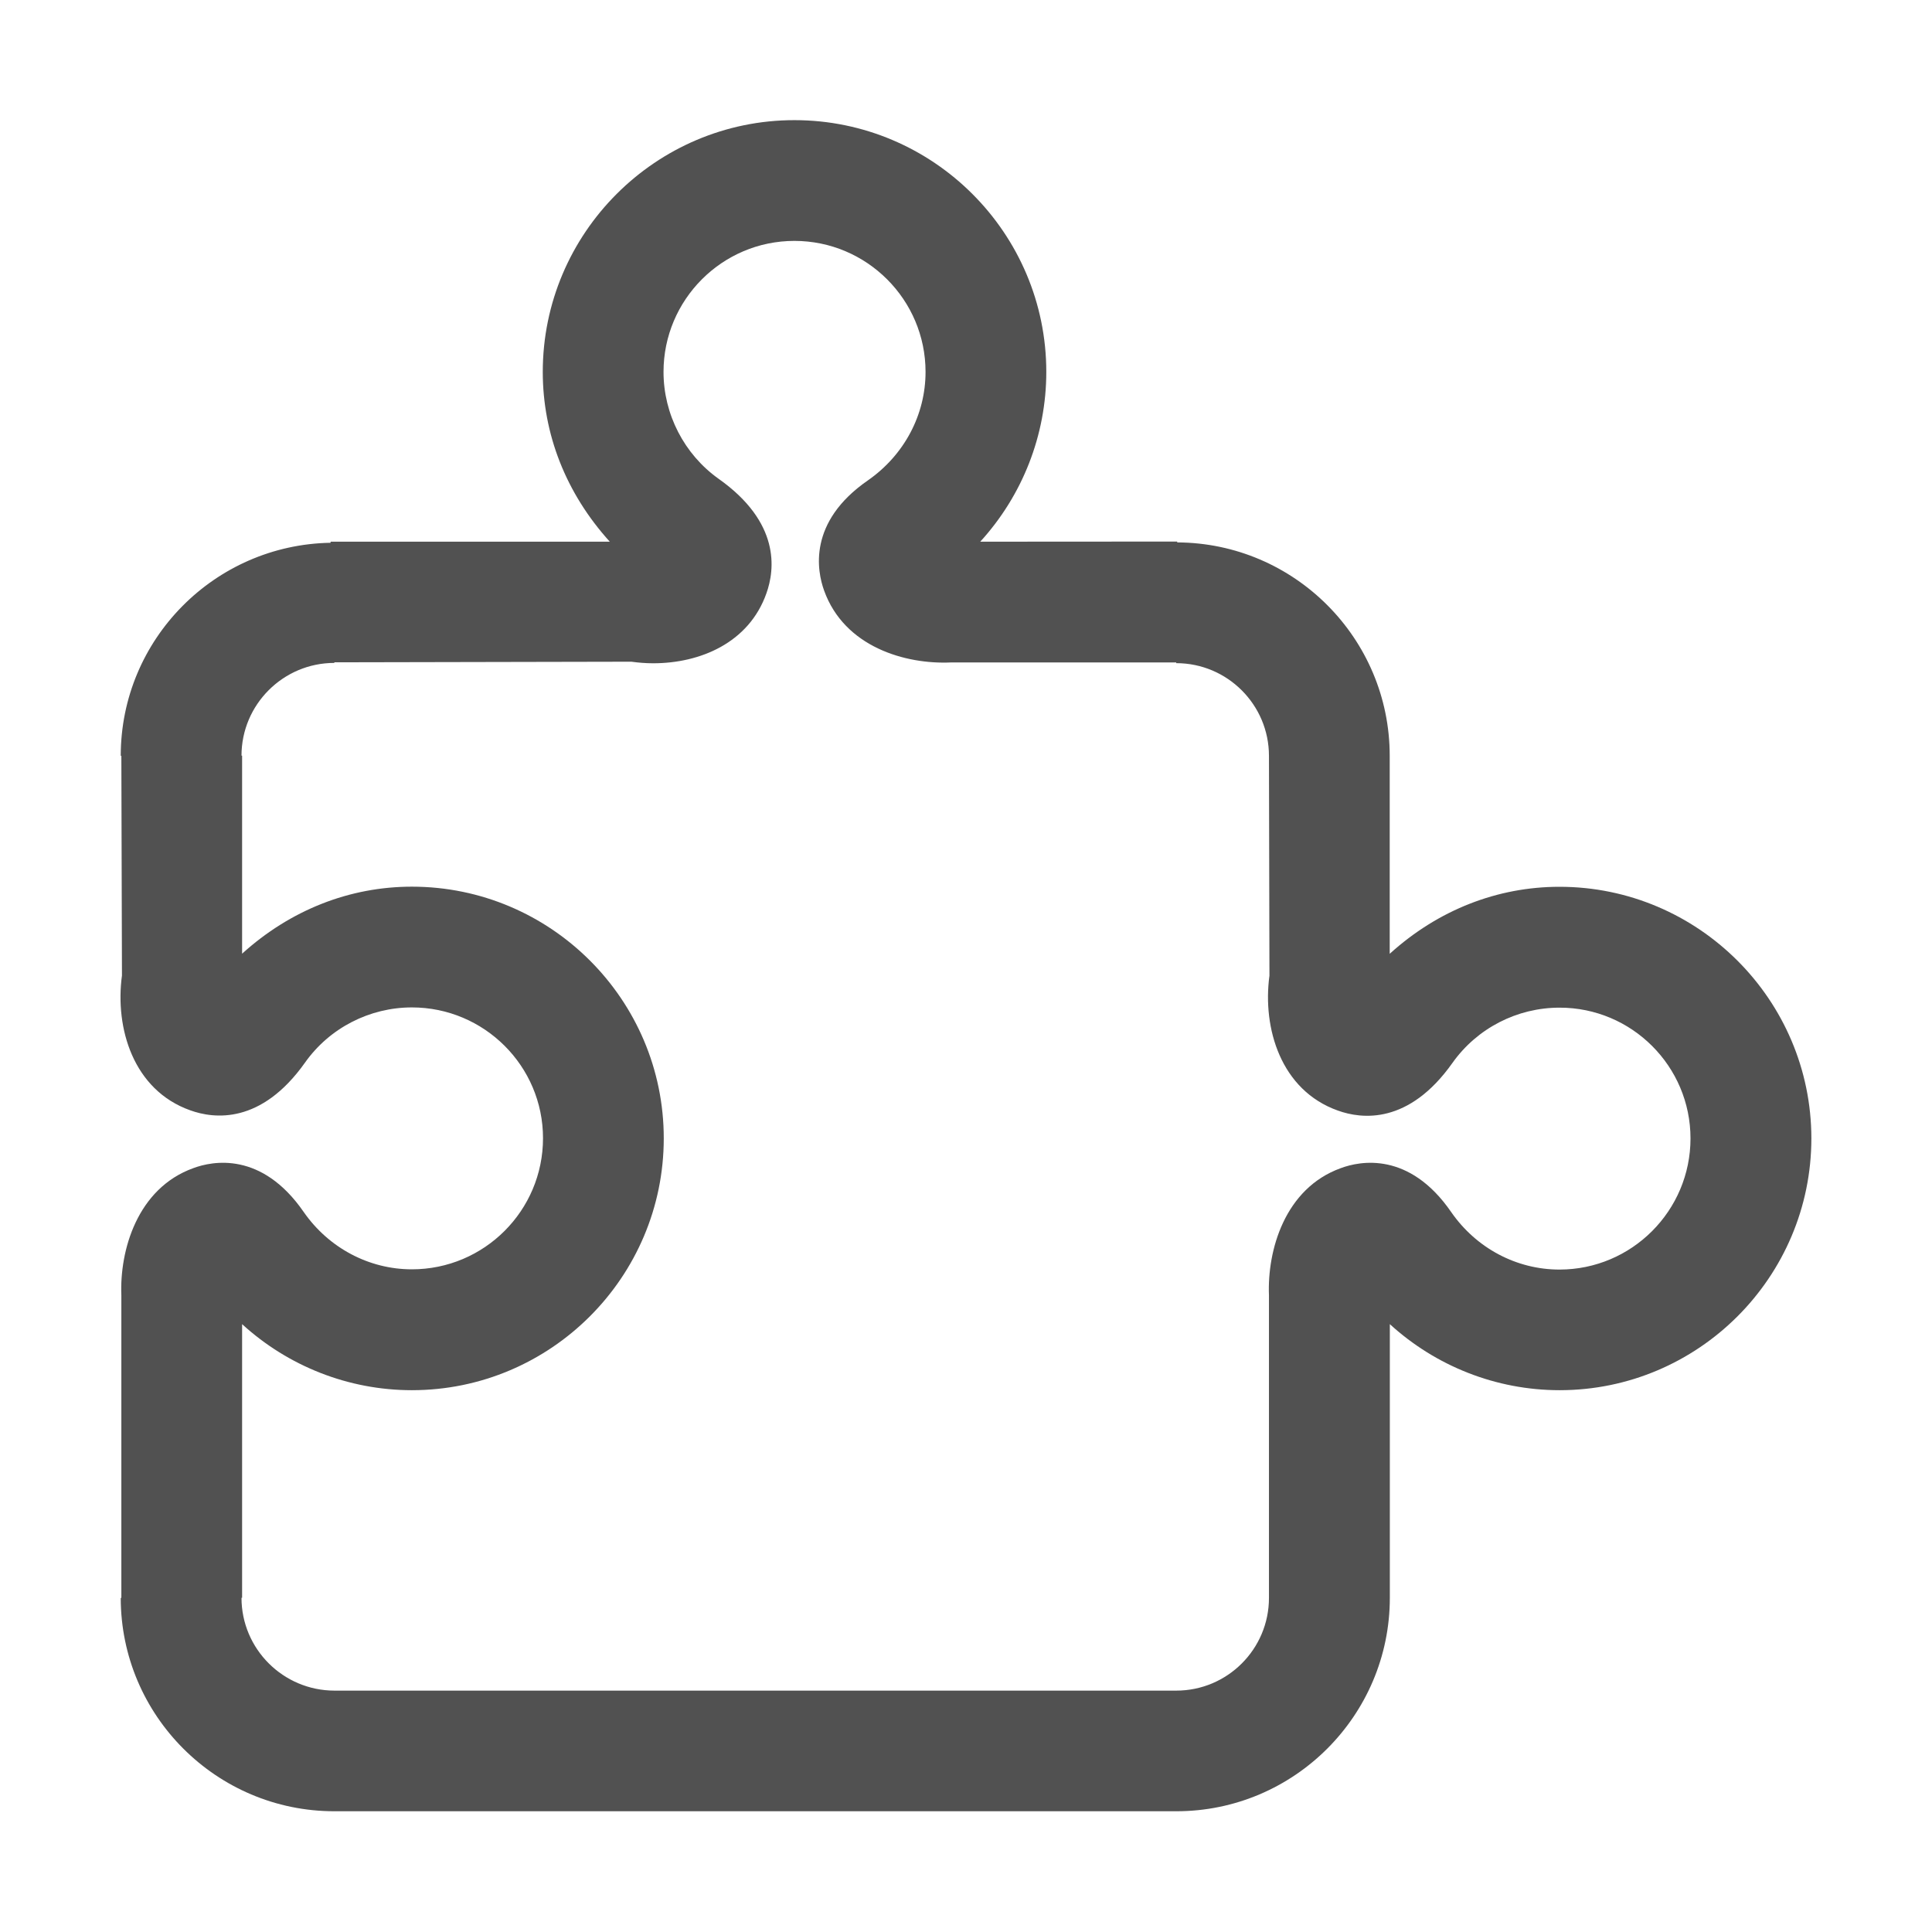
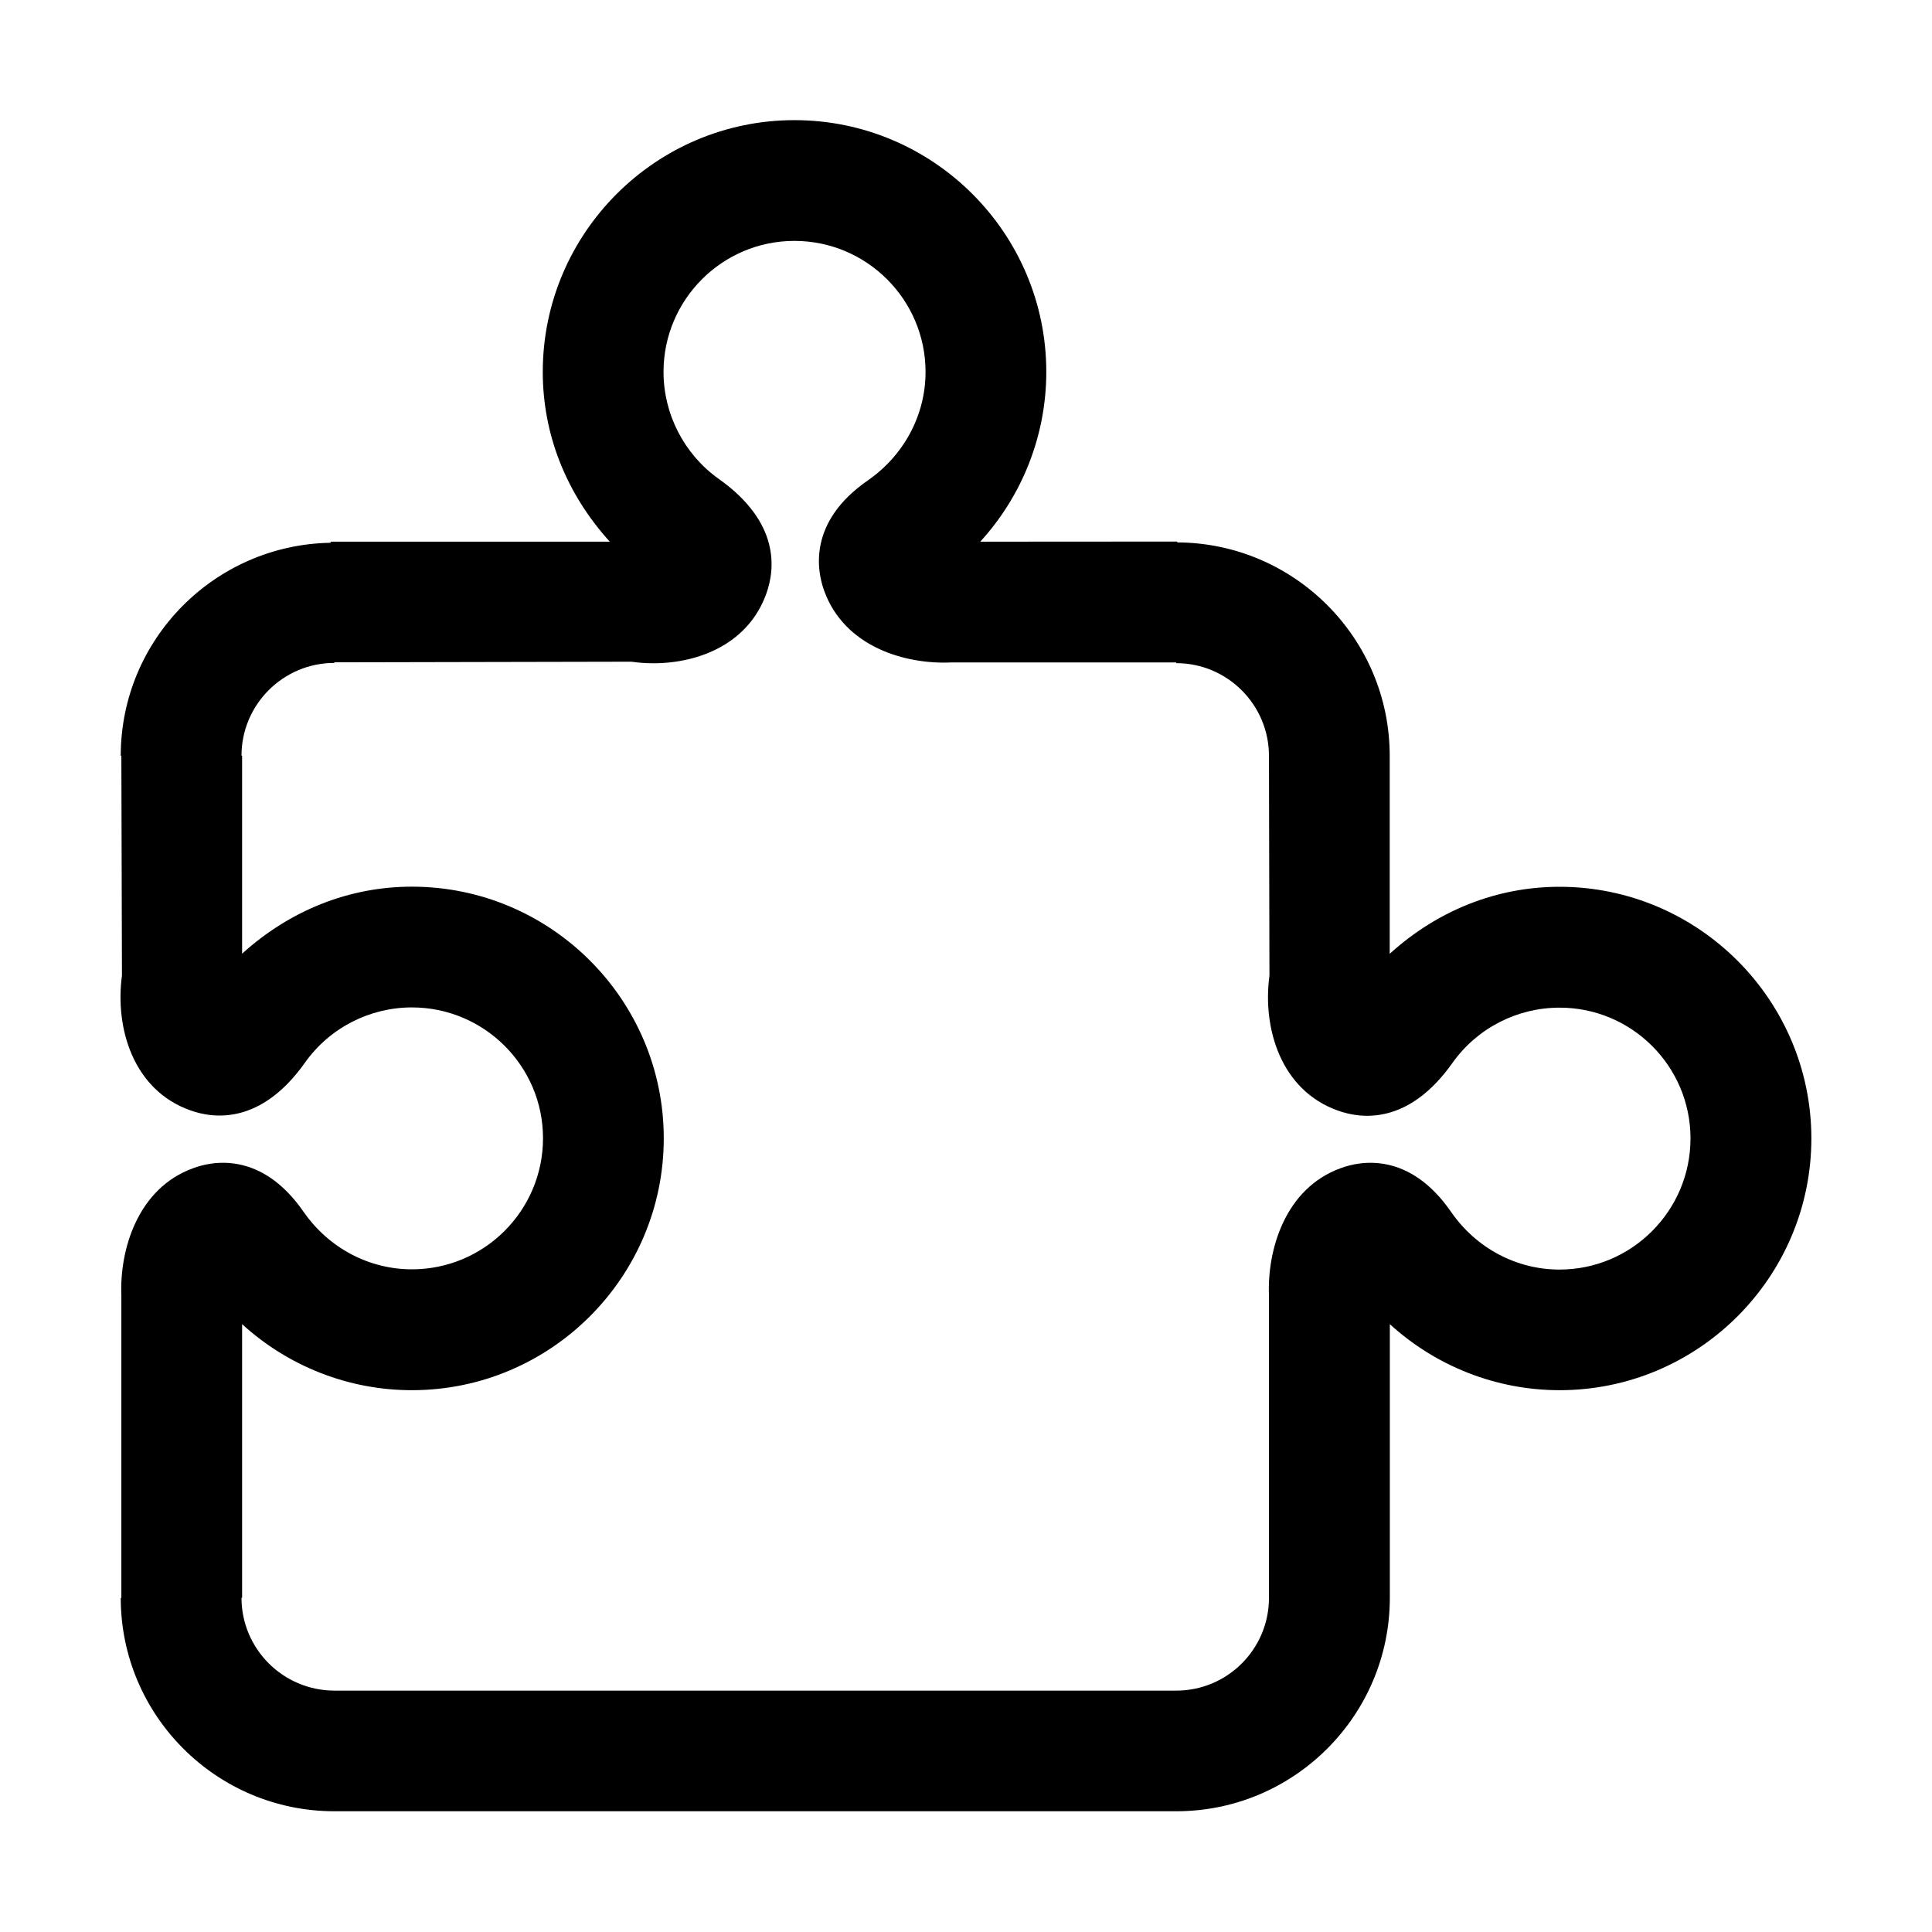
<svg xmlns="http://www.w3.org/2000/svg" class="icon" width="200px" height="200.00px" viewBox="0 0 1024 1024" version="1.1">
-   <path fill="#515151" d="M826.56 470.016c-32.896 0-64.384 12.288-89.984 35.52v-104.96c0-62.208-50.496-112.832-112.64-113.088v-0.448l-104.384 0.064c22.272-24.384 35.008-56.384 35.008-89.984 0-73.536-59.904-133.44-133.504-133.44-73.472 0-133.376 59.904-133.376 133.44 0 32.896 12.224 64.256 35.52 89.984H175.232v0.576C113.728 288.704 64 338.88 64 400.576h0.32l0.32 116.48c-3.776 27.84 5.952 60.672 36.16 71.424 12.736 4.608 37.632 7.488 60.864-25.28 12.992-18.368 34.24-29.248 56.64-29.248 38.336 0 69.504 31.104 69.504 69.312 0 38.4-31.168 69.504-69.504 69.504-22.656 0-44.032-11.264-57.344-30.4-22.272-32.256-48.384-27.008-58.496-23.232-29.824 10.752-39.104 43.776-38.144 67.392v160.384H64C64 909.248 114.752 960 177.216 960h446.272c62.4 0 113.152-50.752 113.152-113.152V701.824c24.384 22.272 56.384 35.008 89.984 35.008 73.536 0 133.44-59.904 133.44-133.504C960 529.92 900.096 470.016 826.56 470.016z m0 202.88c-22.72 0-44.032-11.264-57.344-30.4-22.272-32.384-48.448-27.136-58.56-23.36-29.824 10.752-39.04 43.776-38.08 67.392v160.384c0 27.136-22.016 49.152-49.152 49.152H177.216C150.08 896 128 873.984 128 846.848h0.32V701.824c24.384 22.272 56.384 35.008 89.984 35.008 73.6 0 133.504-59.904 133.504-133.504 0-73.472-59.904-133.376-133.504-133.376-32.896 0-64.32 12.288-89.984 35.52v-104.96H128c0-27.072 22.08-49.152 49.216-49.152v-0.32l157.44-0.32c3.776 0.512 7.616 0.832 11.52 0.832 24.896 0 50.752-10.816 60.032-37.056 4.544-12.736 7.424-37.568-25.344-60.736-18.24-12.992-29.184-34.24-29.184-56.64 0-38.272 31.104-69.44 69.376-69.44 38.336 0 69.504 31.168 69.504 69.44 0 22.72-11.264 44.032-30.528 57.472-32.064 22.144-26.944 48.192-23.232 58.432 10.752 29.888 43.072 39.232 67.392 38.08h119.232v0.384c27.136 0 49.152 22.08 49.152 49.152l0.256 116.48c-3.776 27.84 6.016 60.736 36.224 71.488 12.736 4.608 37.632 7.488 60.8-25.28 13.056-18.368 34.24-29.248 56.704-29.248 38.272-0.064 69.44 31.04 69.44 69.312 0 38.336-31.168 69.504-69.44 69.504z" />
+   <path d="M826.56 470.016c-32.896 0-64.384 12.288-89.984 35.52v-104.96c0-62.208-50.496-112.832-112.64-113.088v-0.448l-104.384 0.064c22.272-24.384 35.008-56.384 35.008-89.984 0-73.536-59.904-133.44-133.504-133.44-73.472 0-133.376 59.904-133.376 133.44 0 32.896 12.224 64.256 35.52 89.984H175.232v0.576C113.728 288.704 64 338.88 64 400.576h0.32l0.32 116.48c-3.776 27.84 5.952 60.672 36.16 71.424 12.736 4.608 37.632 7.488 60.864-25.28 12.992-18.368 34.24-29.248 56.64-29.248 38.336 0 69.504 31.104 69.504 69.312 0 38.4-31.168 69.504-69.504 69.504-22.656 0-44.032-11.264-57.344-30.4-22.272-32.256-48.384-27.008-58.496-23.232-29.824 10.752-39.104 43.776-38.144 67.392v160.384H64C64 909.248 114.752 960 177.216 960h446.272c62.4 0 113.152-50.752 113.152-113.152V701.824c24.384 22.272 56.384 35.008 89.984 35.008 73.536 0 133.44-59.904 133.44-133.504C960 529.92 900.096 470.016 826.56 470.016z m0 202.88c-22.72 0-44.032-11.264-57.344-30.4-22.272-32.384-48.448-27.136-58.56-23.36-29.824 10.752-39.04 43.776-38.08 67.392v160.384c0 27.136-22.016 49.152-49.152 49.152H177.216C150.08 896 128 873.984 128 846.848h0.32V701.824c24.384 22.272 56.384 35.008 89.984 35.008 73.6 0 133.504-59.904 133.504-133.504 0-73.472-59.904-133.376-133.504-133.376-32.896 0-64.32 12.288-89.984 35.52v-104.96H128c0-27.072 22.08-49.152 49.216-49.152v-0.32l157.44-0.32c3.776 0.512 7.616 0.832 11.52 0.832 24.896 0 50.752-10.816 60.032-37.056 4.544-12.736 7.424-37.568-25.344-60.736-18.24-12.992-29.184-34.24-29.184-56.64 0-38.272 31.104-69.44 69.376-69.44 38.336 0 69.504 31.168 69.504 69.44 0 22.72-11.264 44.032-30.528 57.472-32.064 22.144-26.944 48.192-23.232 58.432 10.752 29.888 43.072 39.232 67.392 38.08h119.232v0.384c27.136 0 49.152 22.08 49.152 49.152l0.256 116.48c-3.776 27.84 6.016 60.736 36.224 71.488 12.736 4.608 37.632 7.488 60.8-25.28 13.056-18.368 34.24-29.248 56.704-29.248 38.272-0.064 69.44 31.04 69.44 69.312 0 38.336-31.168 69.504-69.44 69.504z" />
</svg>
